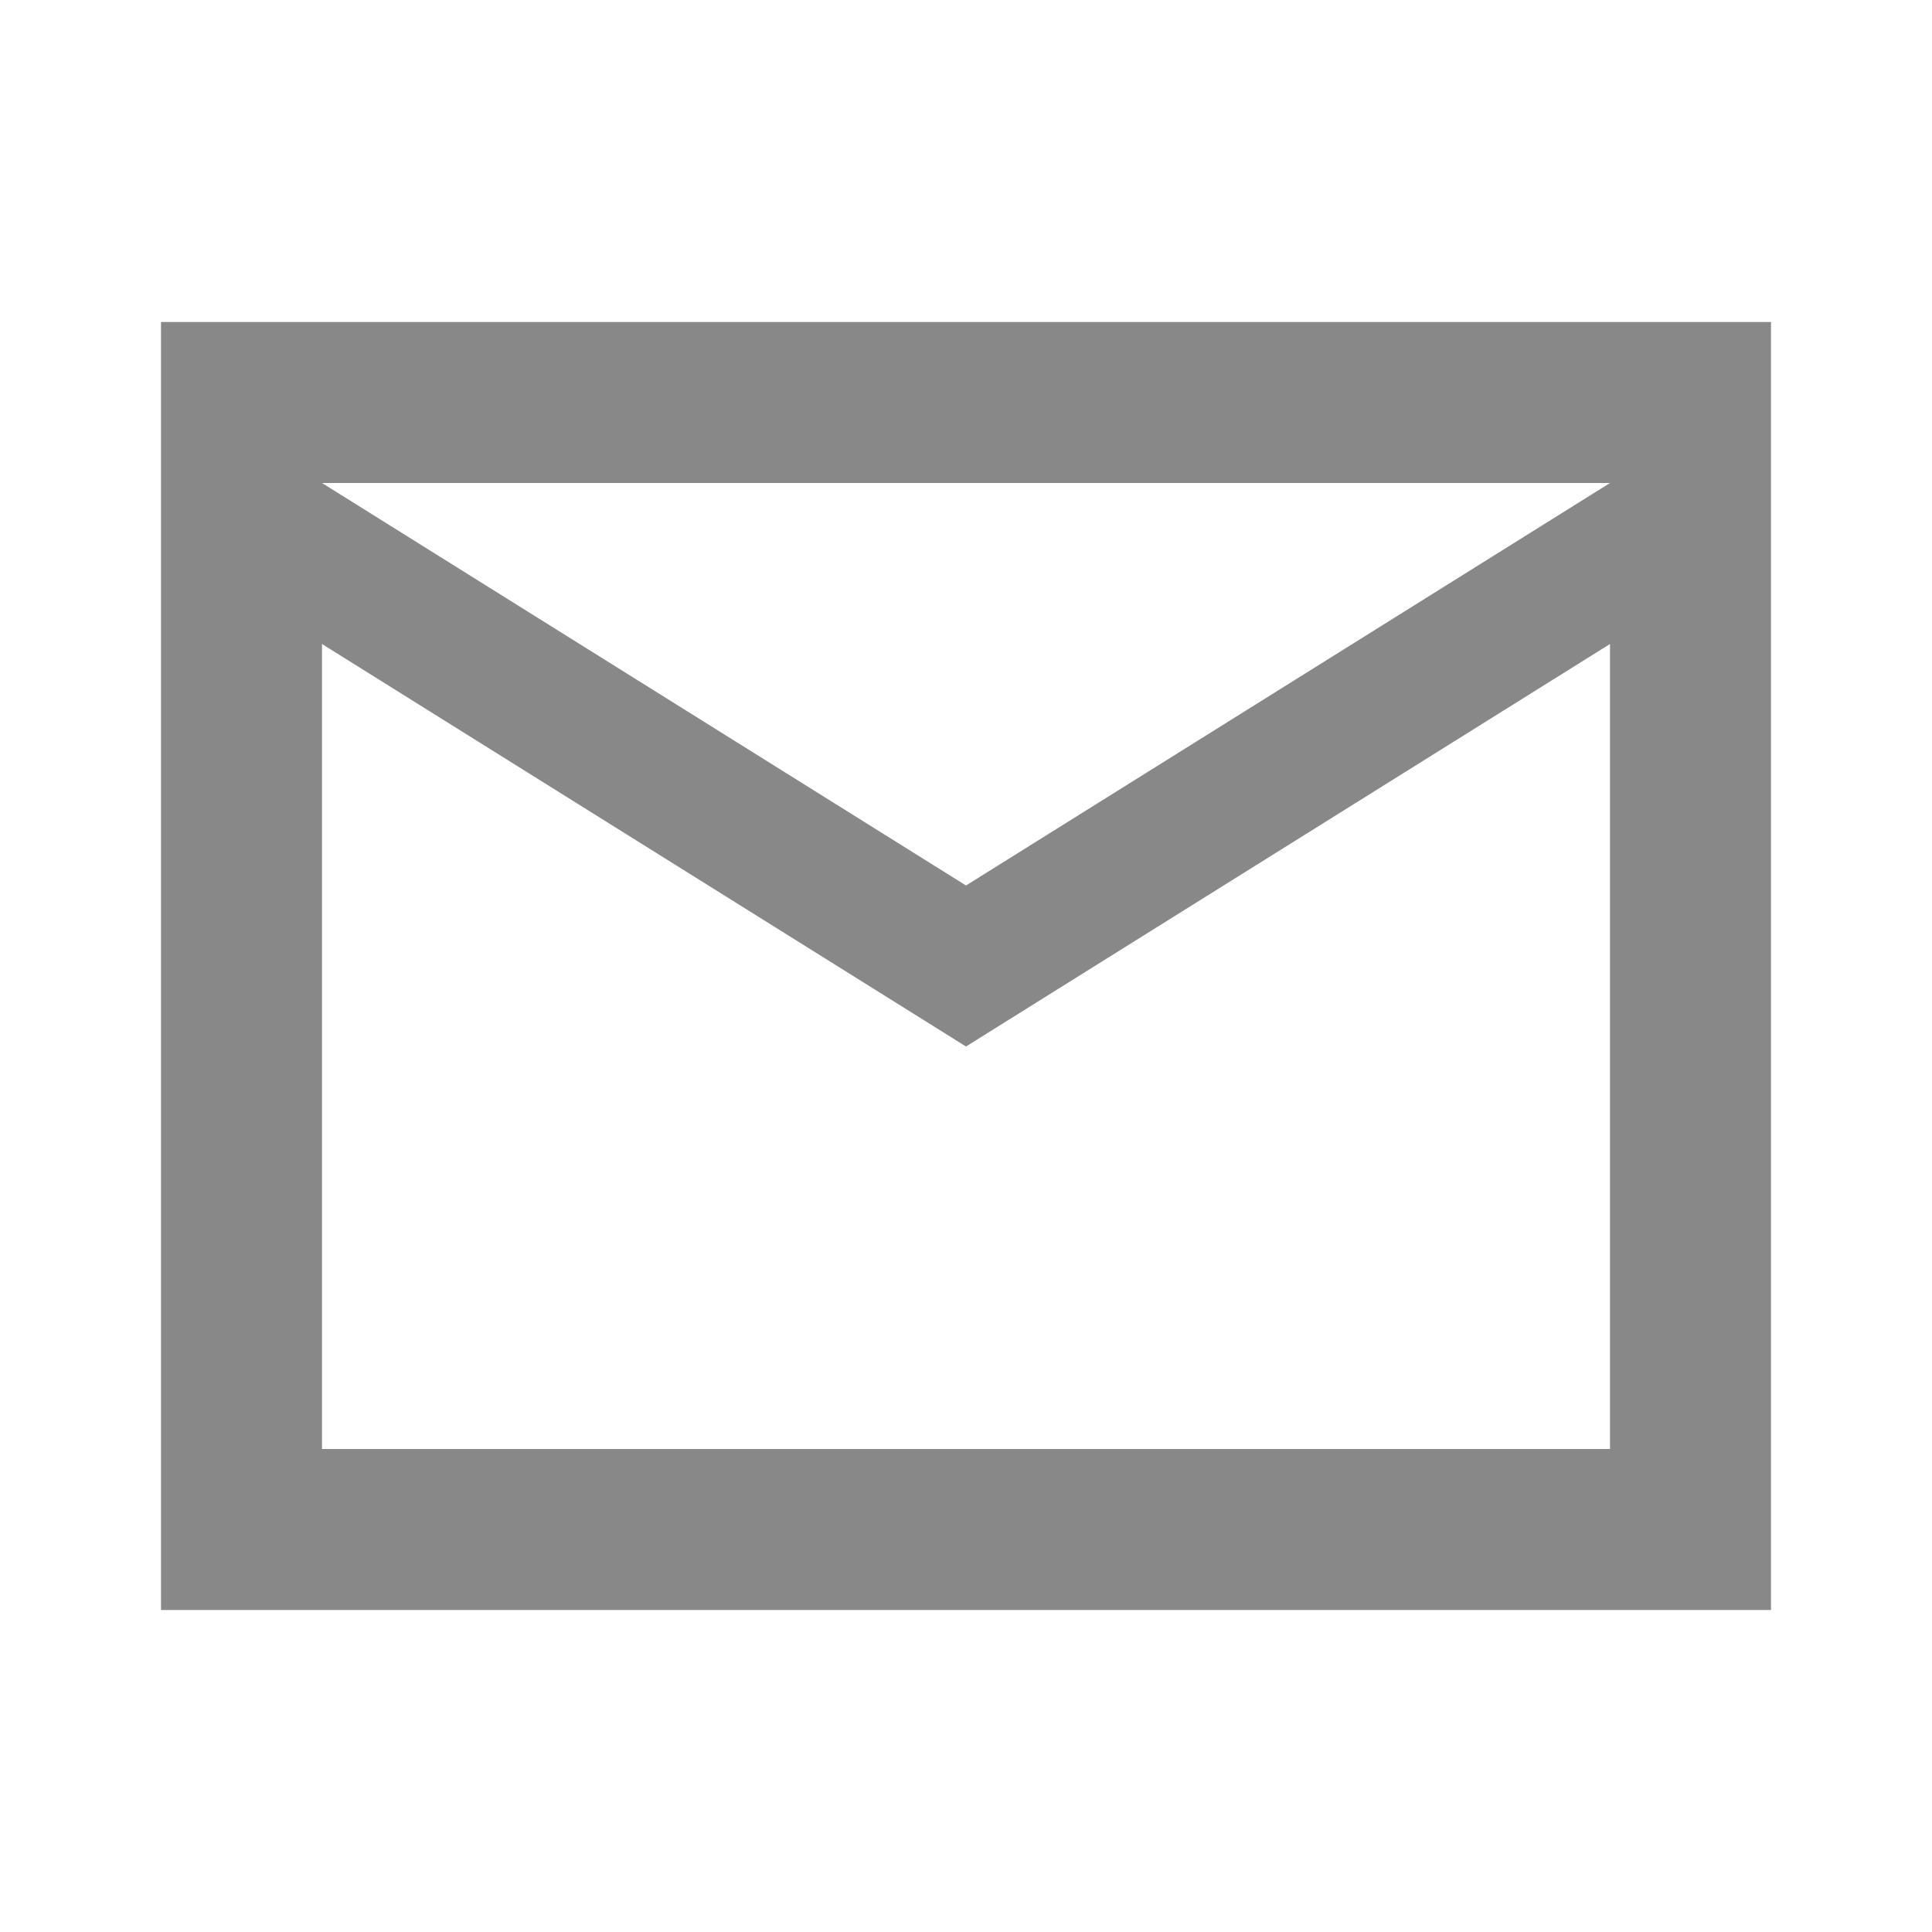
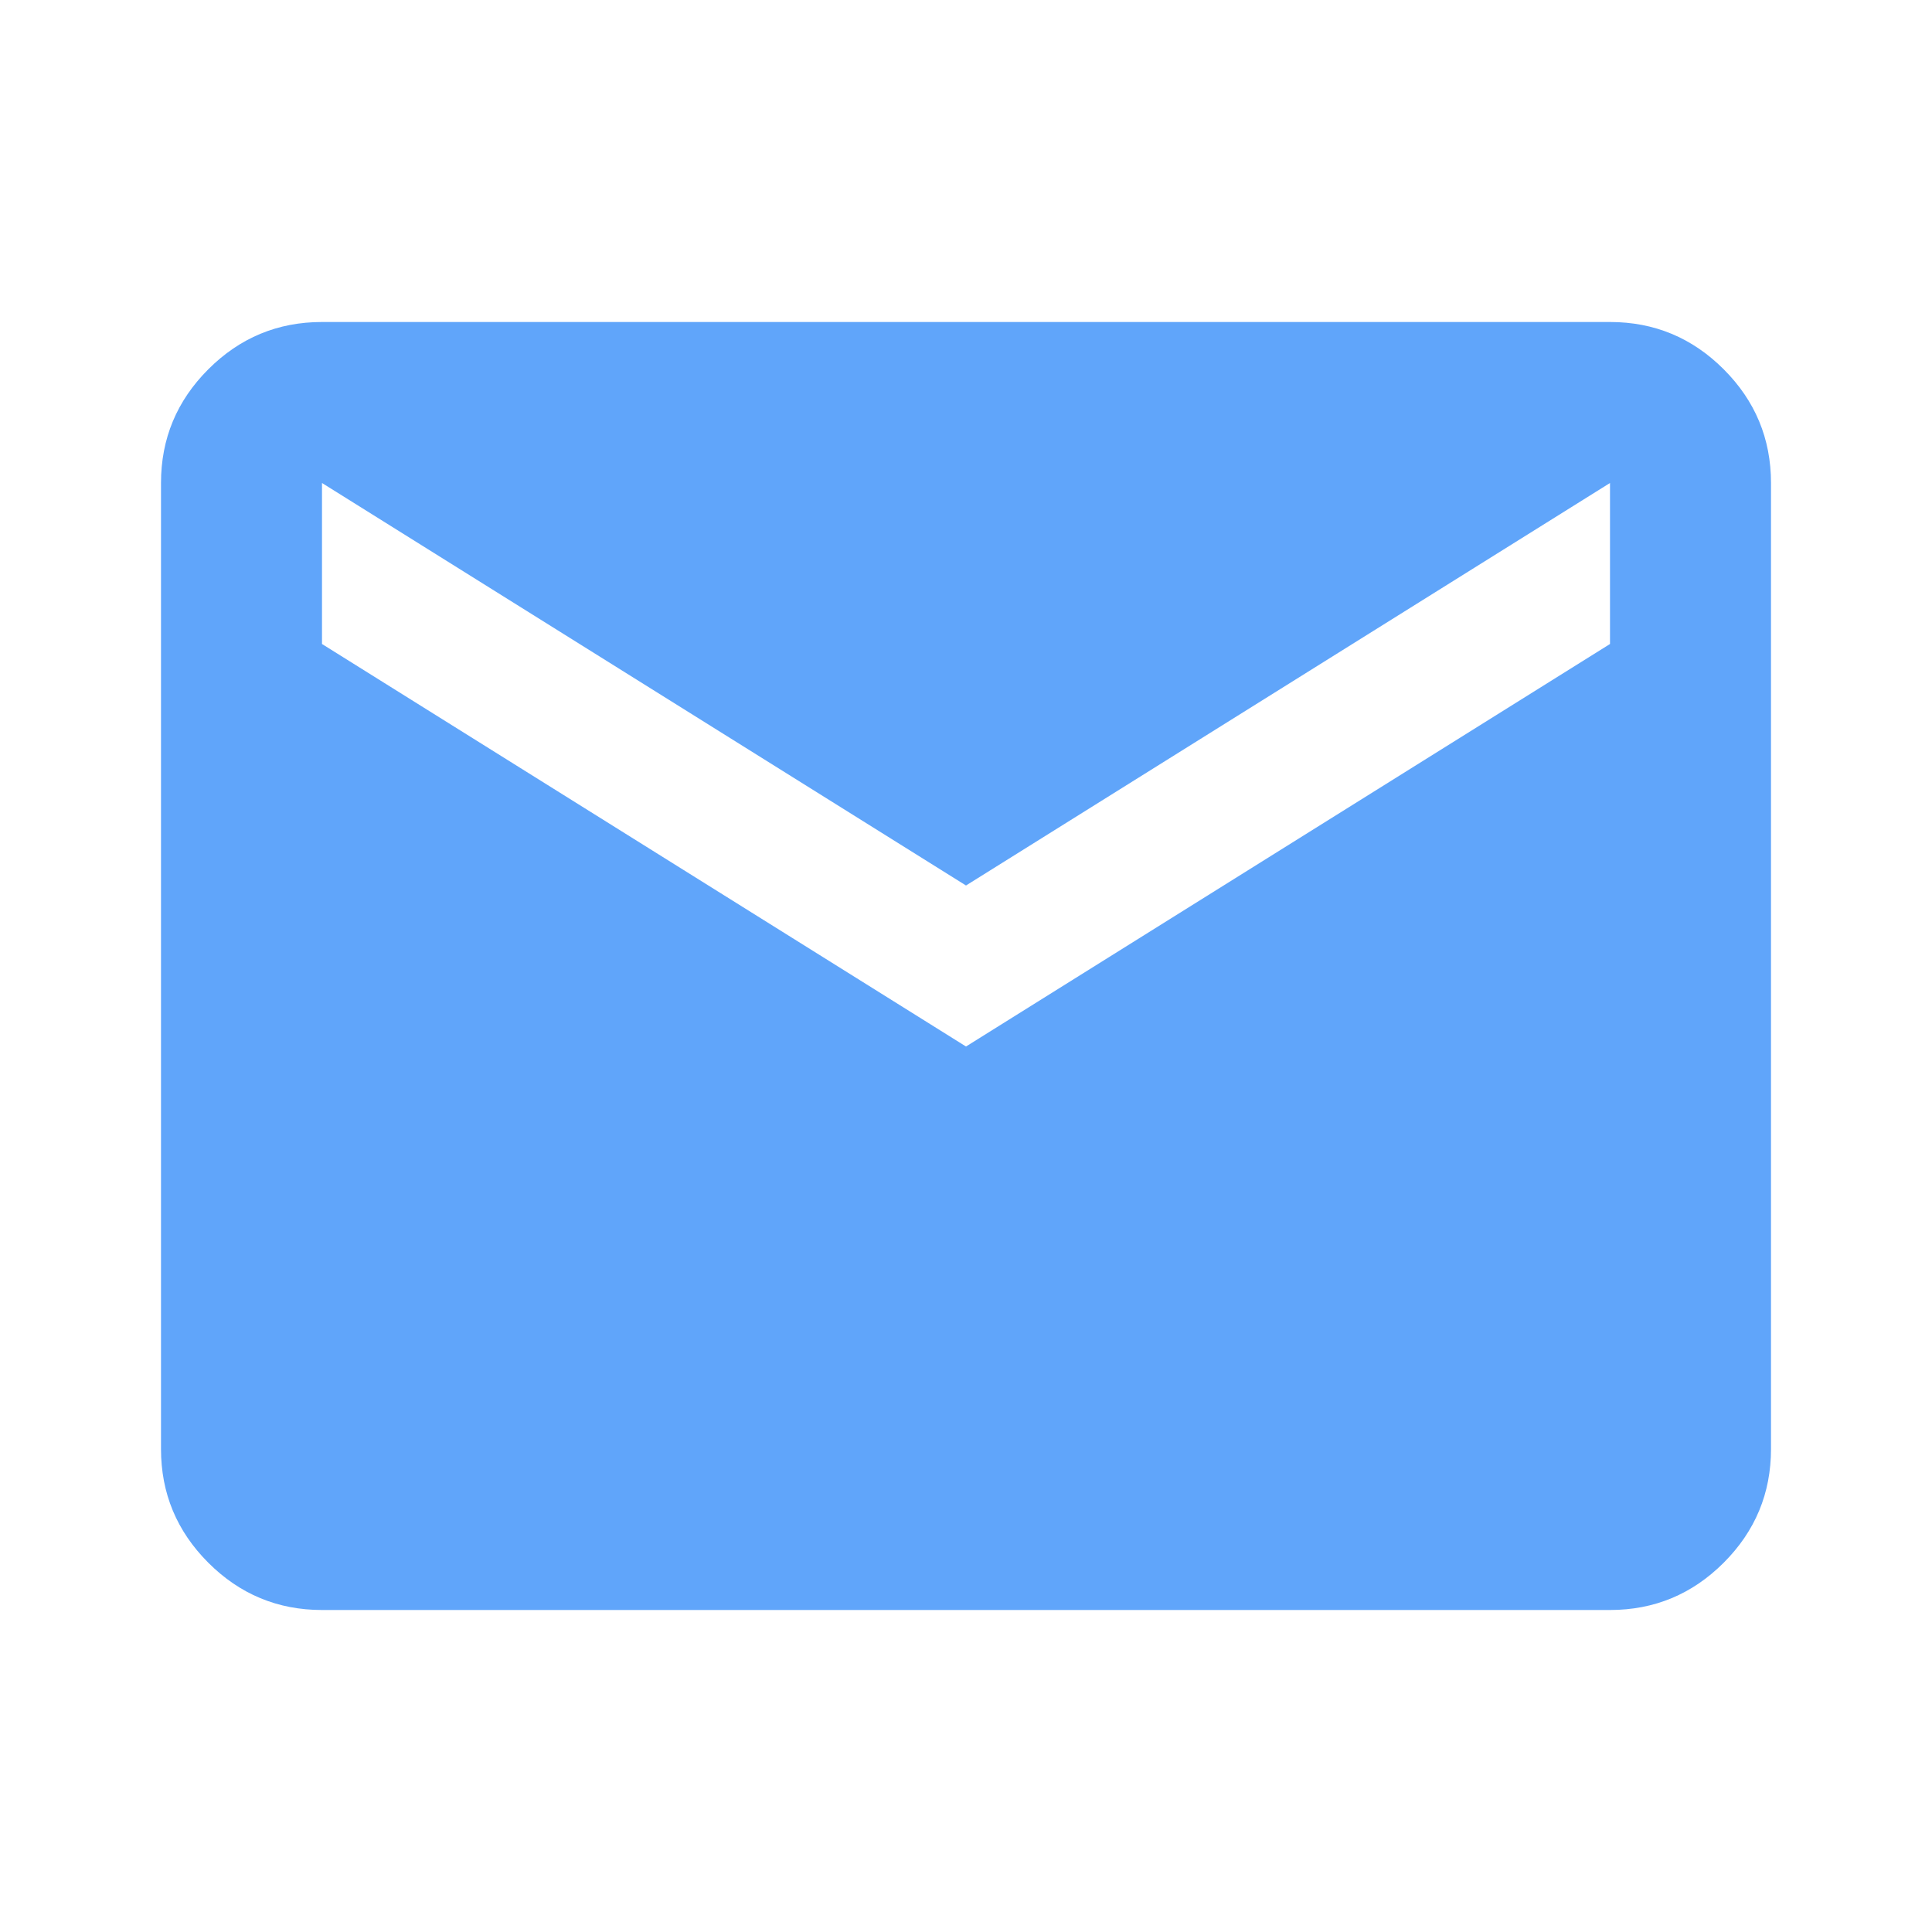
- <svg xmlns="http://www.w3.org/2000/svg" height="24" viewBox="0 -960 960 960" width="24">
-   <path d="M80-160v-640h800v640H80Zm400-280L160-640v400h640v-400L480-440Zm0-80 320-200H160l320 200ZM160-640v-80 480-400Z" fill="#888888" />
+ <svg xmlns="http://www.w3.org/2000/svg" height="24px" viewBox="0 -960 960 960" width="24px" fill="#60a5fa">
+   <path d="M160-160q-33 0-56.5-23.5T80-240v-480q0-33 23.5-56.5T160-800h640q33 0 56.5 23.5T880-720v480q0 33-23.5 56.5T800-160H160Zm320-280 320-200v-80L480-520 160-720v80l320 200Z" />
</svg>
